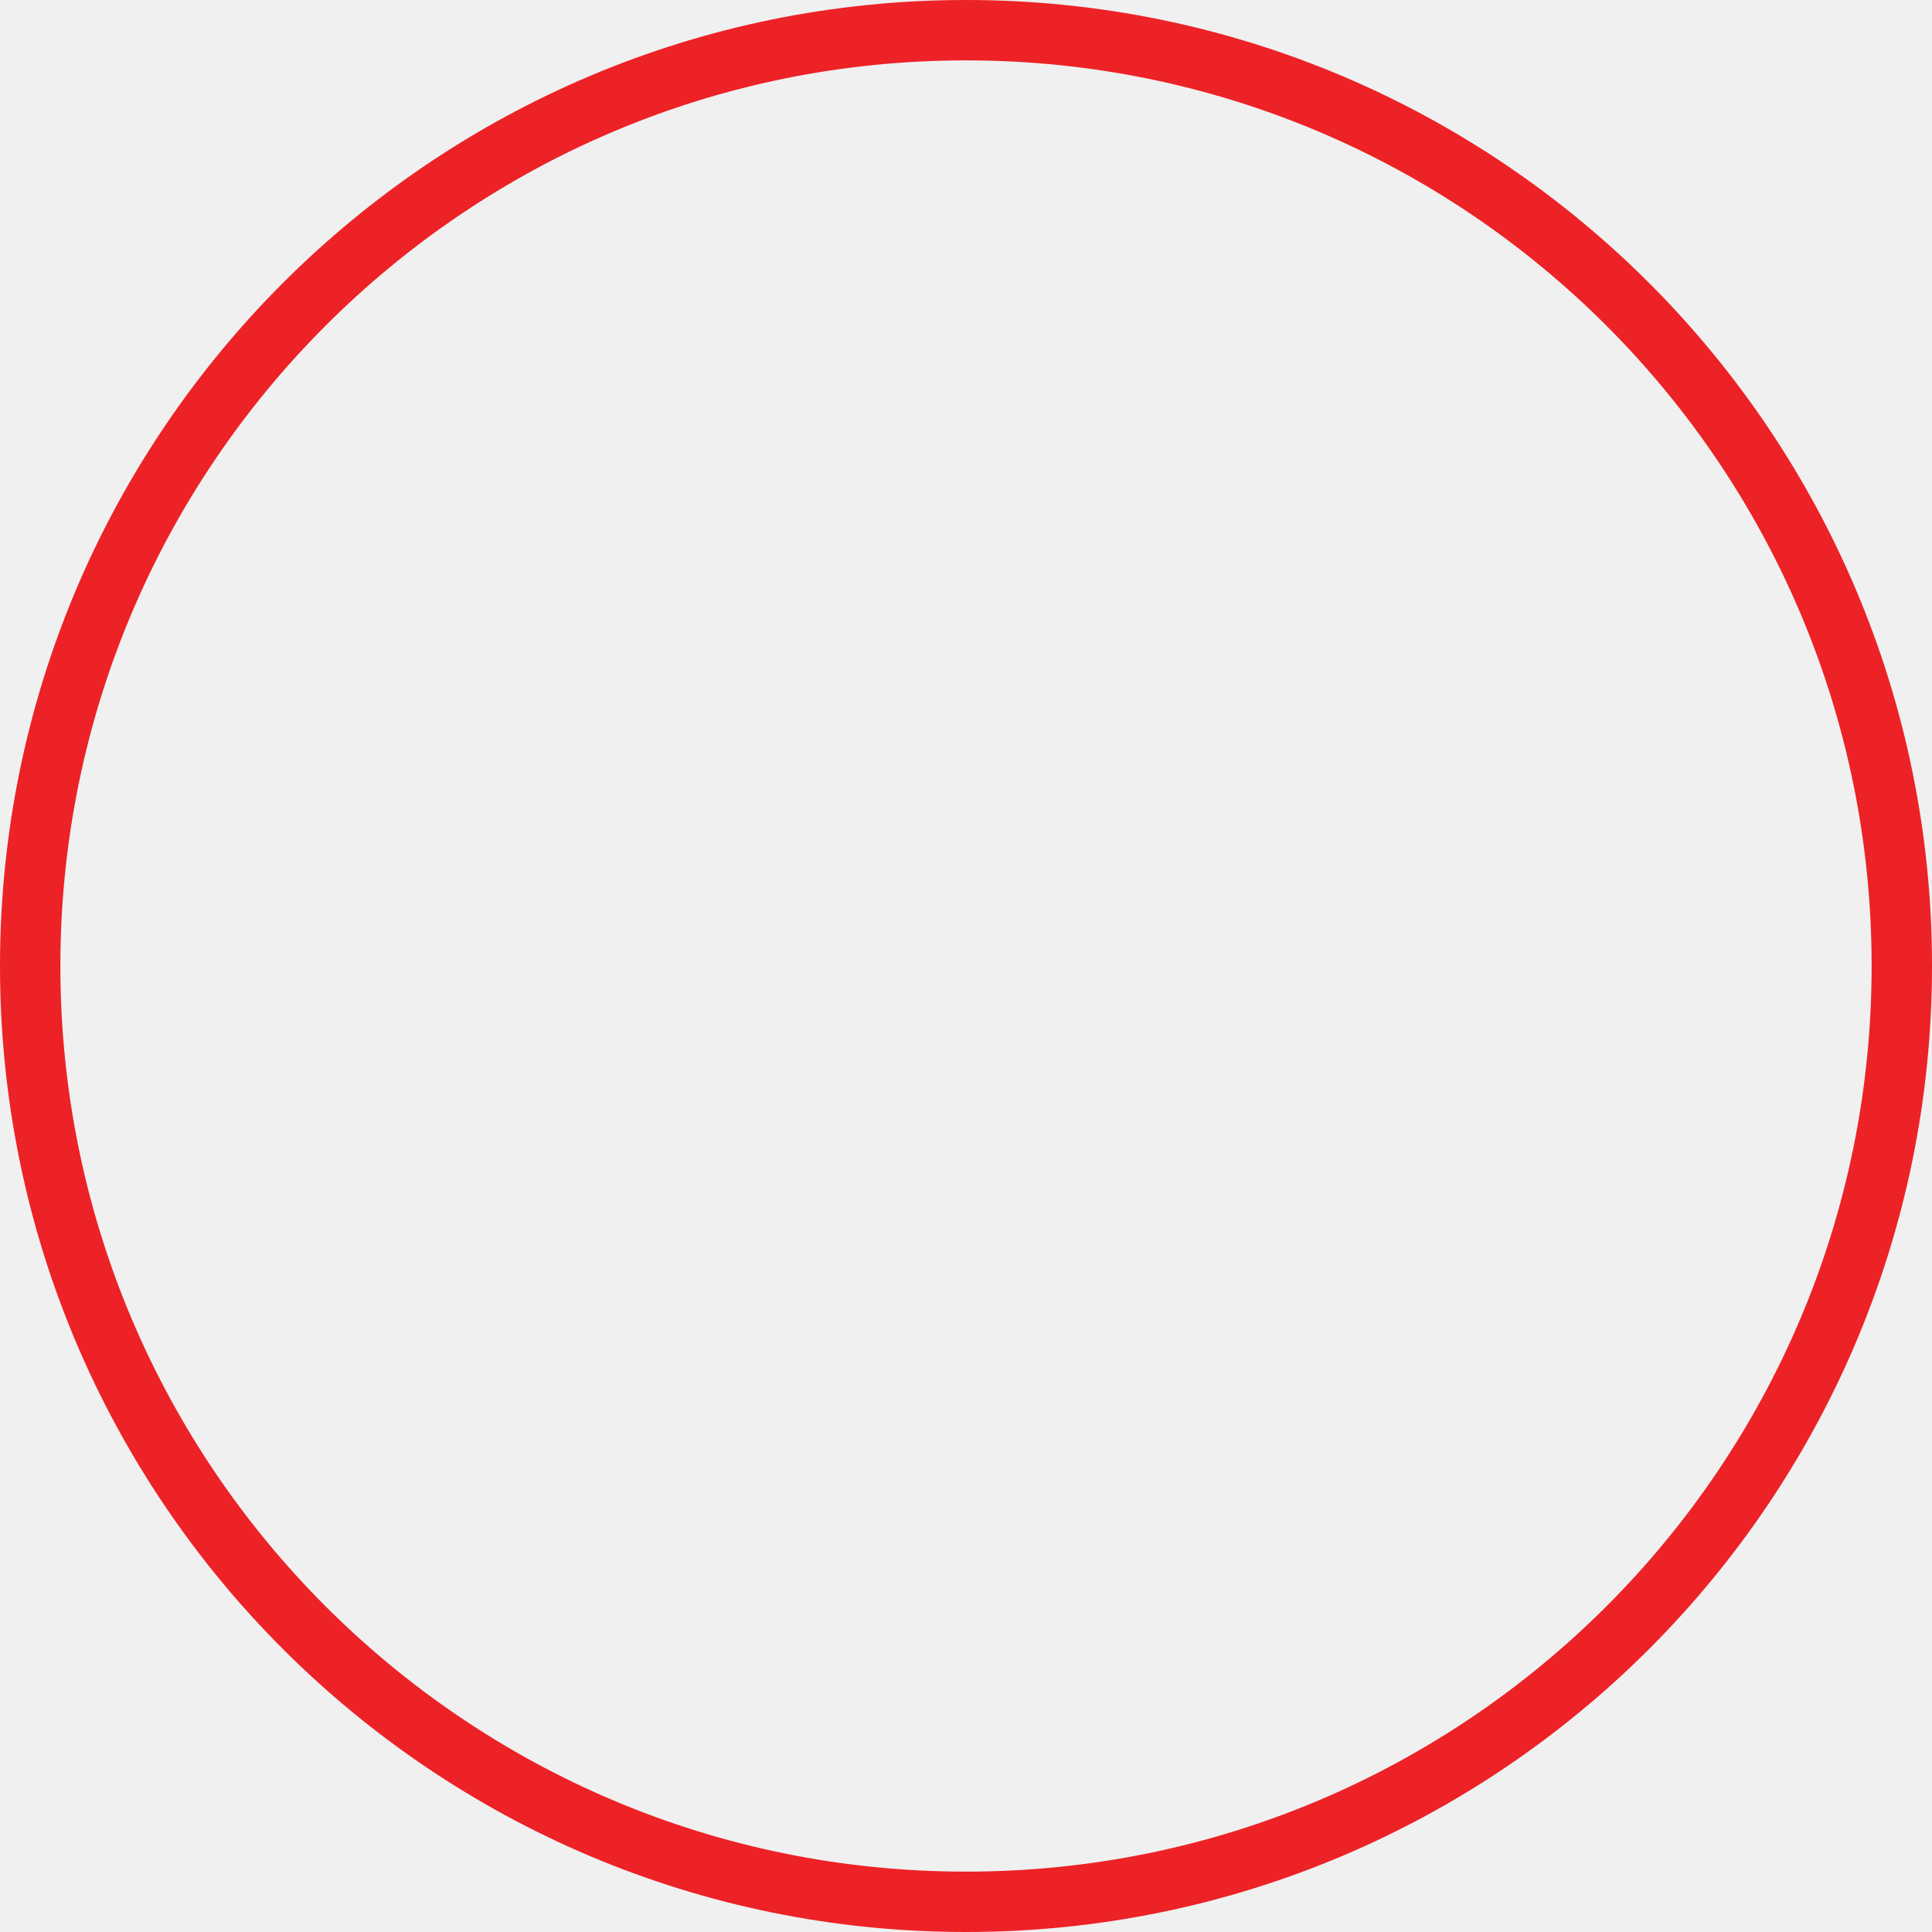
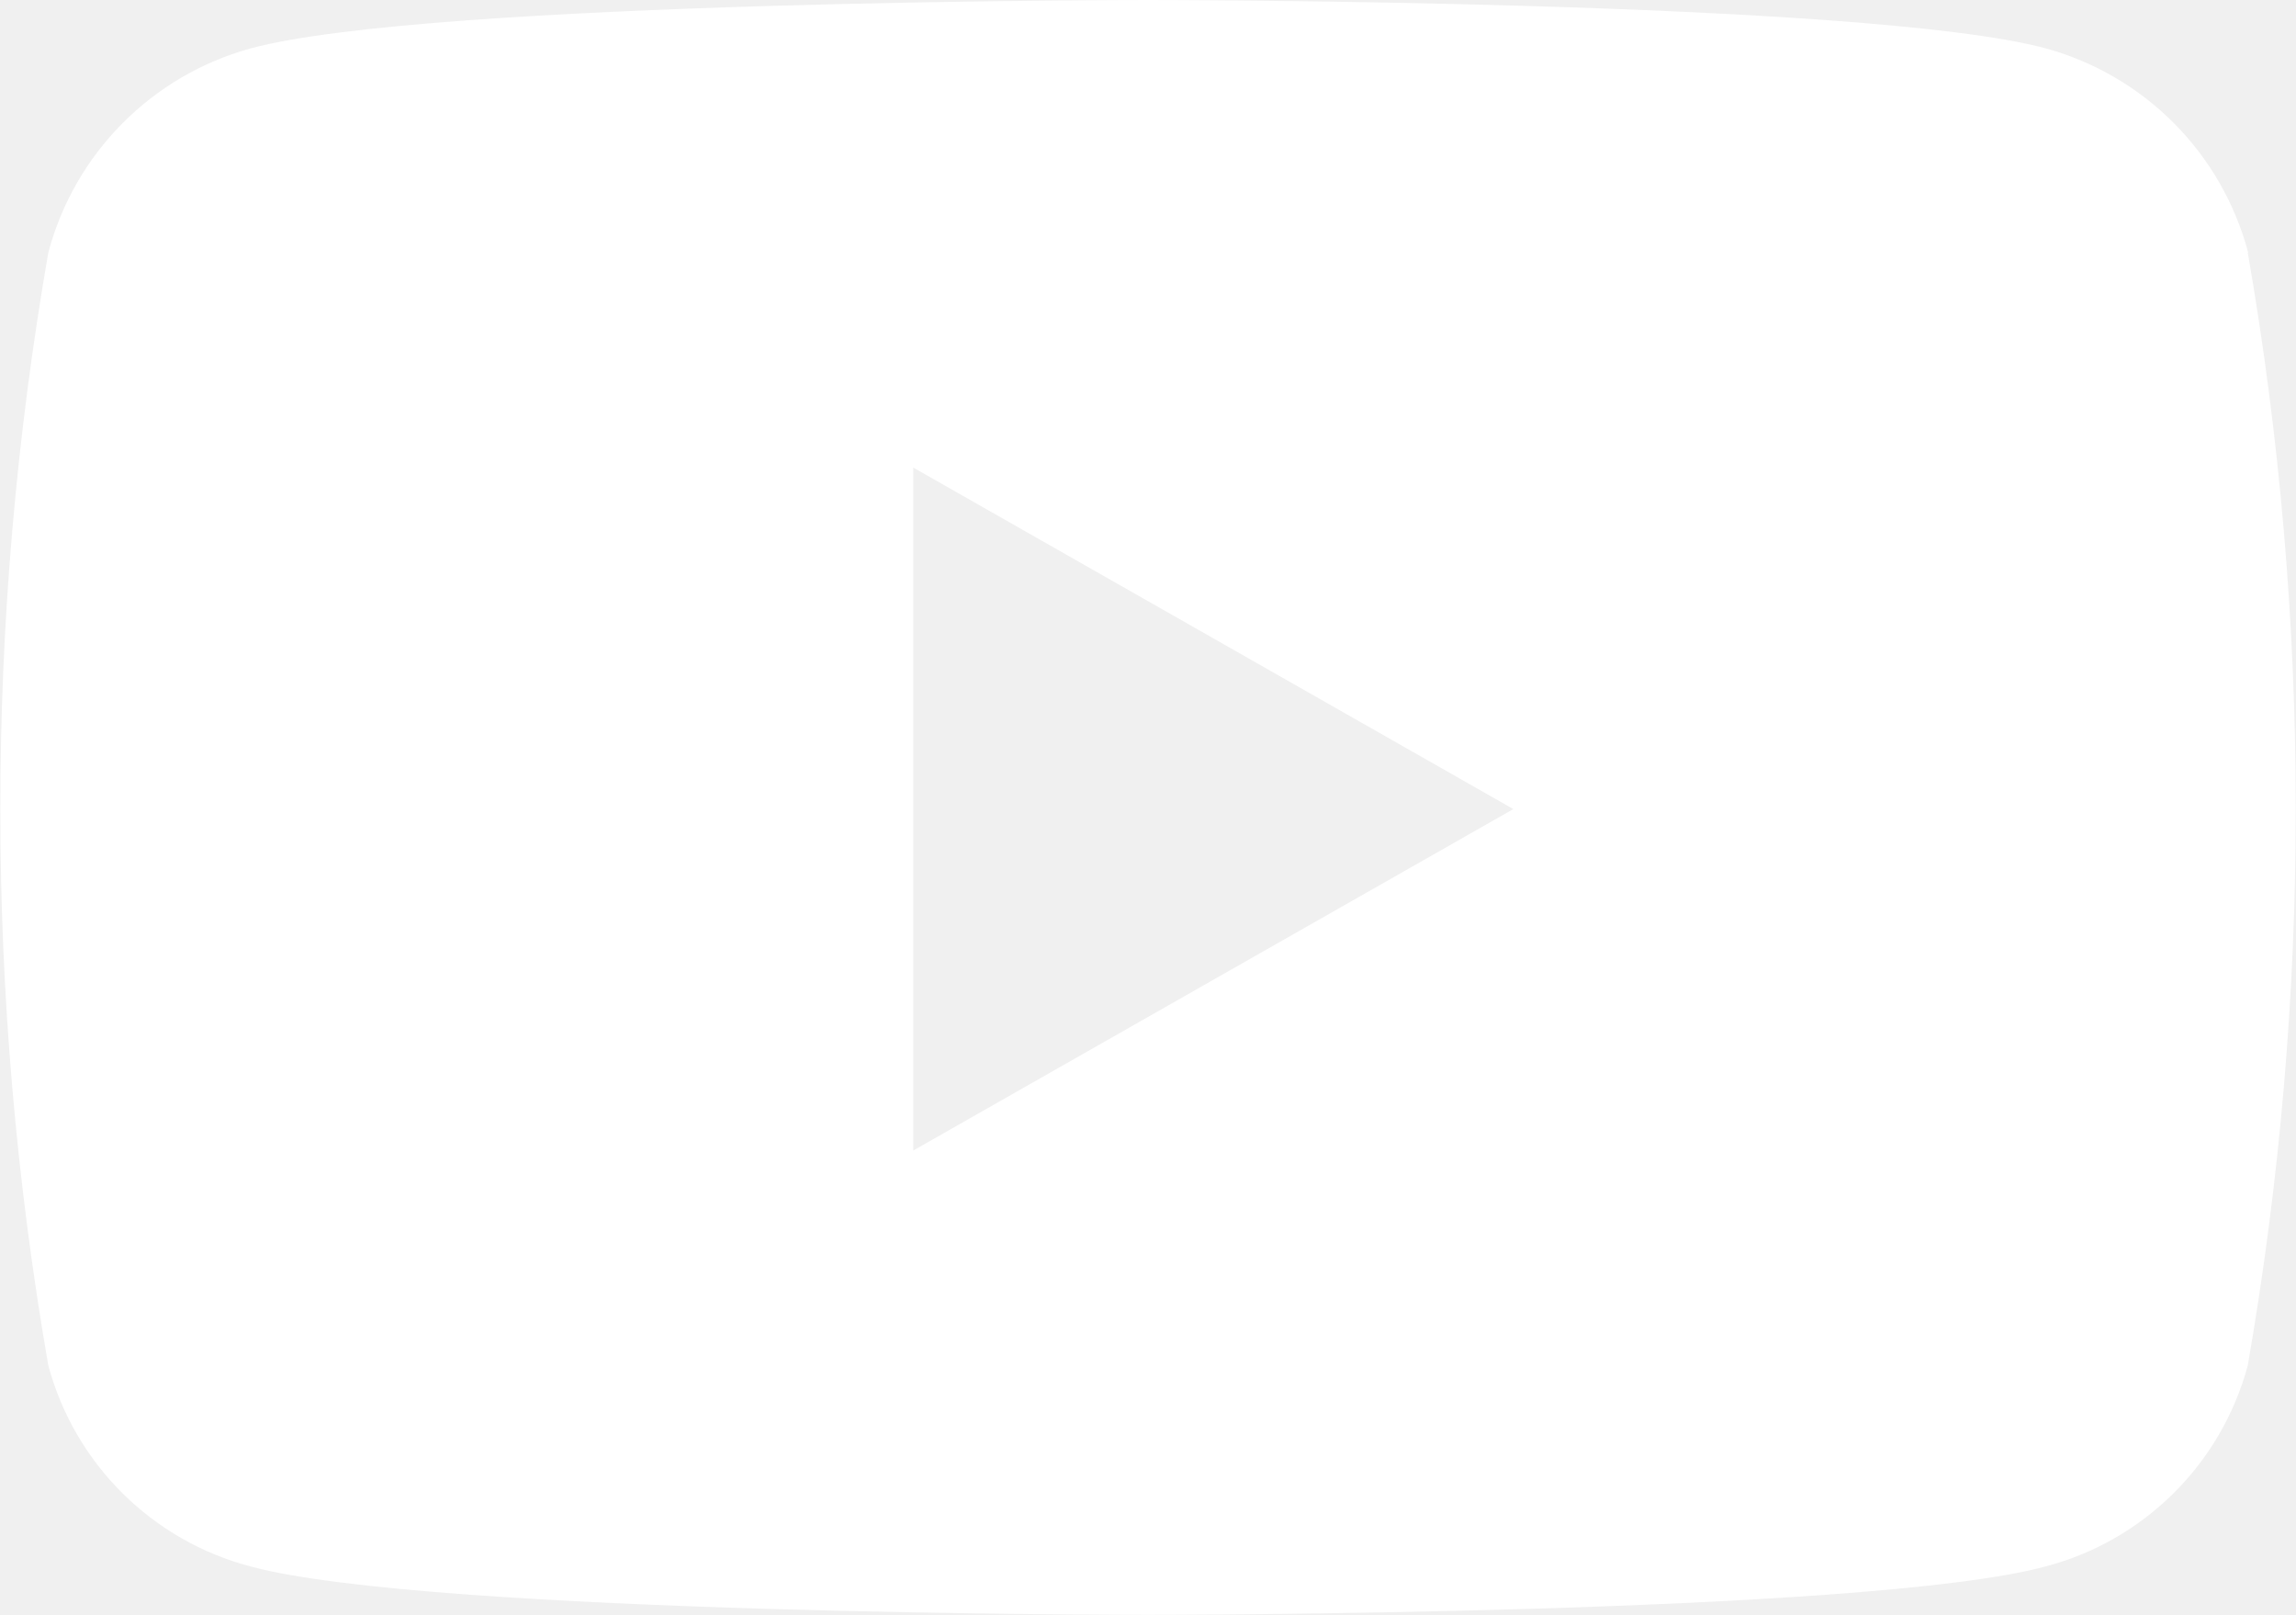
- <svg xmlns="http://www.w3.org/2000/svg" width="64" height="64" viewBox="0 0 64 64">
-   <g id="Ellipse_13" data-name="Ellipse 13" fill="none" stroke="#ec2227" stroke-width="2">
-     <circle cx="32" cy="32" r="32" stroke="none" />
-     <circle cx="32" cy="32" r="31" fill="none" />
-   </g>
+ <svg xmlns="http://www.w3.org/2000/svg" width="32.851" height="23.099" viewBox="0 0 32.851 23.099">
+   <path id="youtube-brands" d="M47.1,67.614a4.128,4.128,0,0,0-2.9-2.923C41.632,64,31.359,64,31.359,64s-10.273,0-12.835.691a4.128,4.128,0,0,0-2.9,2.923,46.477,46.477,0,0,0,0,15.917,4.066,4.066,0,0,0,2.9,2.877c2.562.691,12.835.691,12.835.691s10.273,0,12.835-.691a4.066,4.066,0,0,0,2.9-2.877,46.477,46.477,0,0,0,0-15.917ZM28,80.457V70.688l8.586,4.885Z" transform="translate(-14.933 -64)" fill="#fff" />
</svg>
